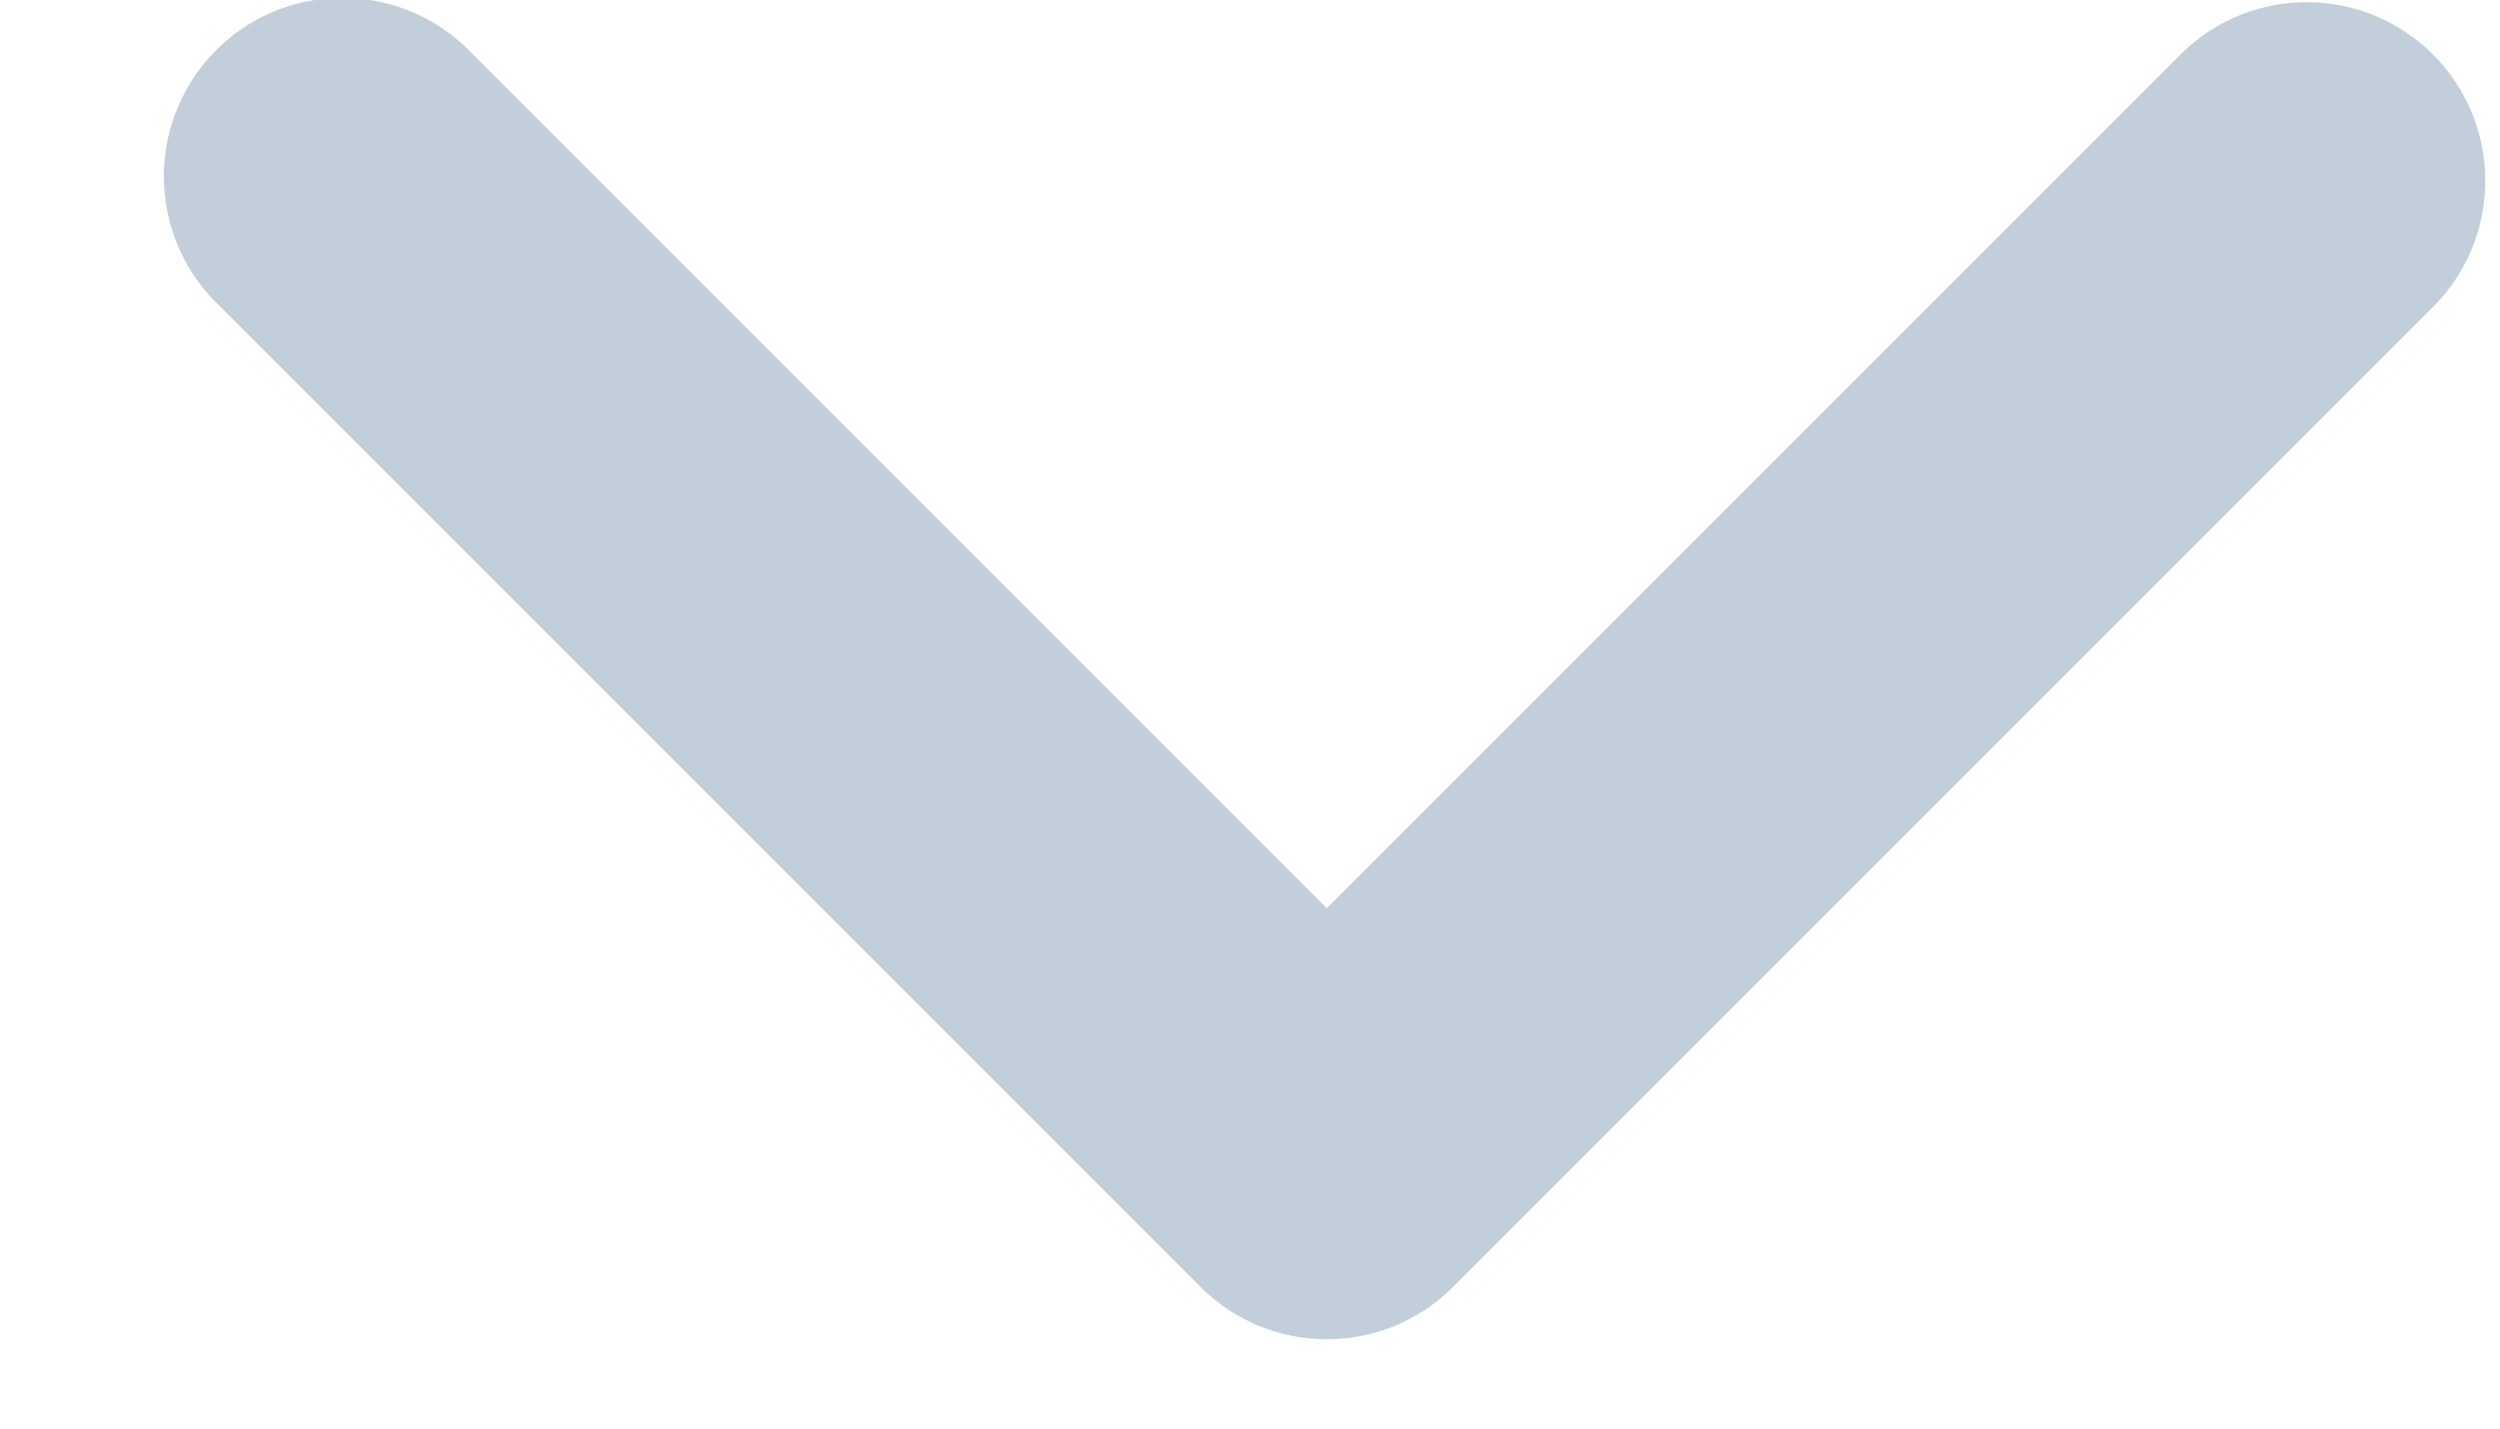
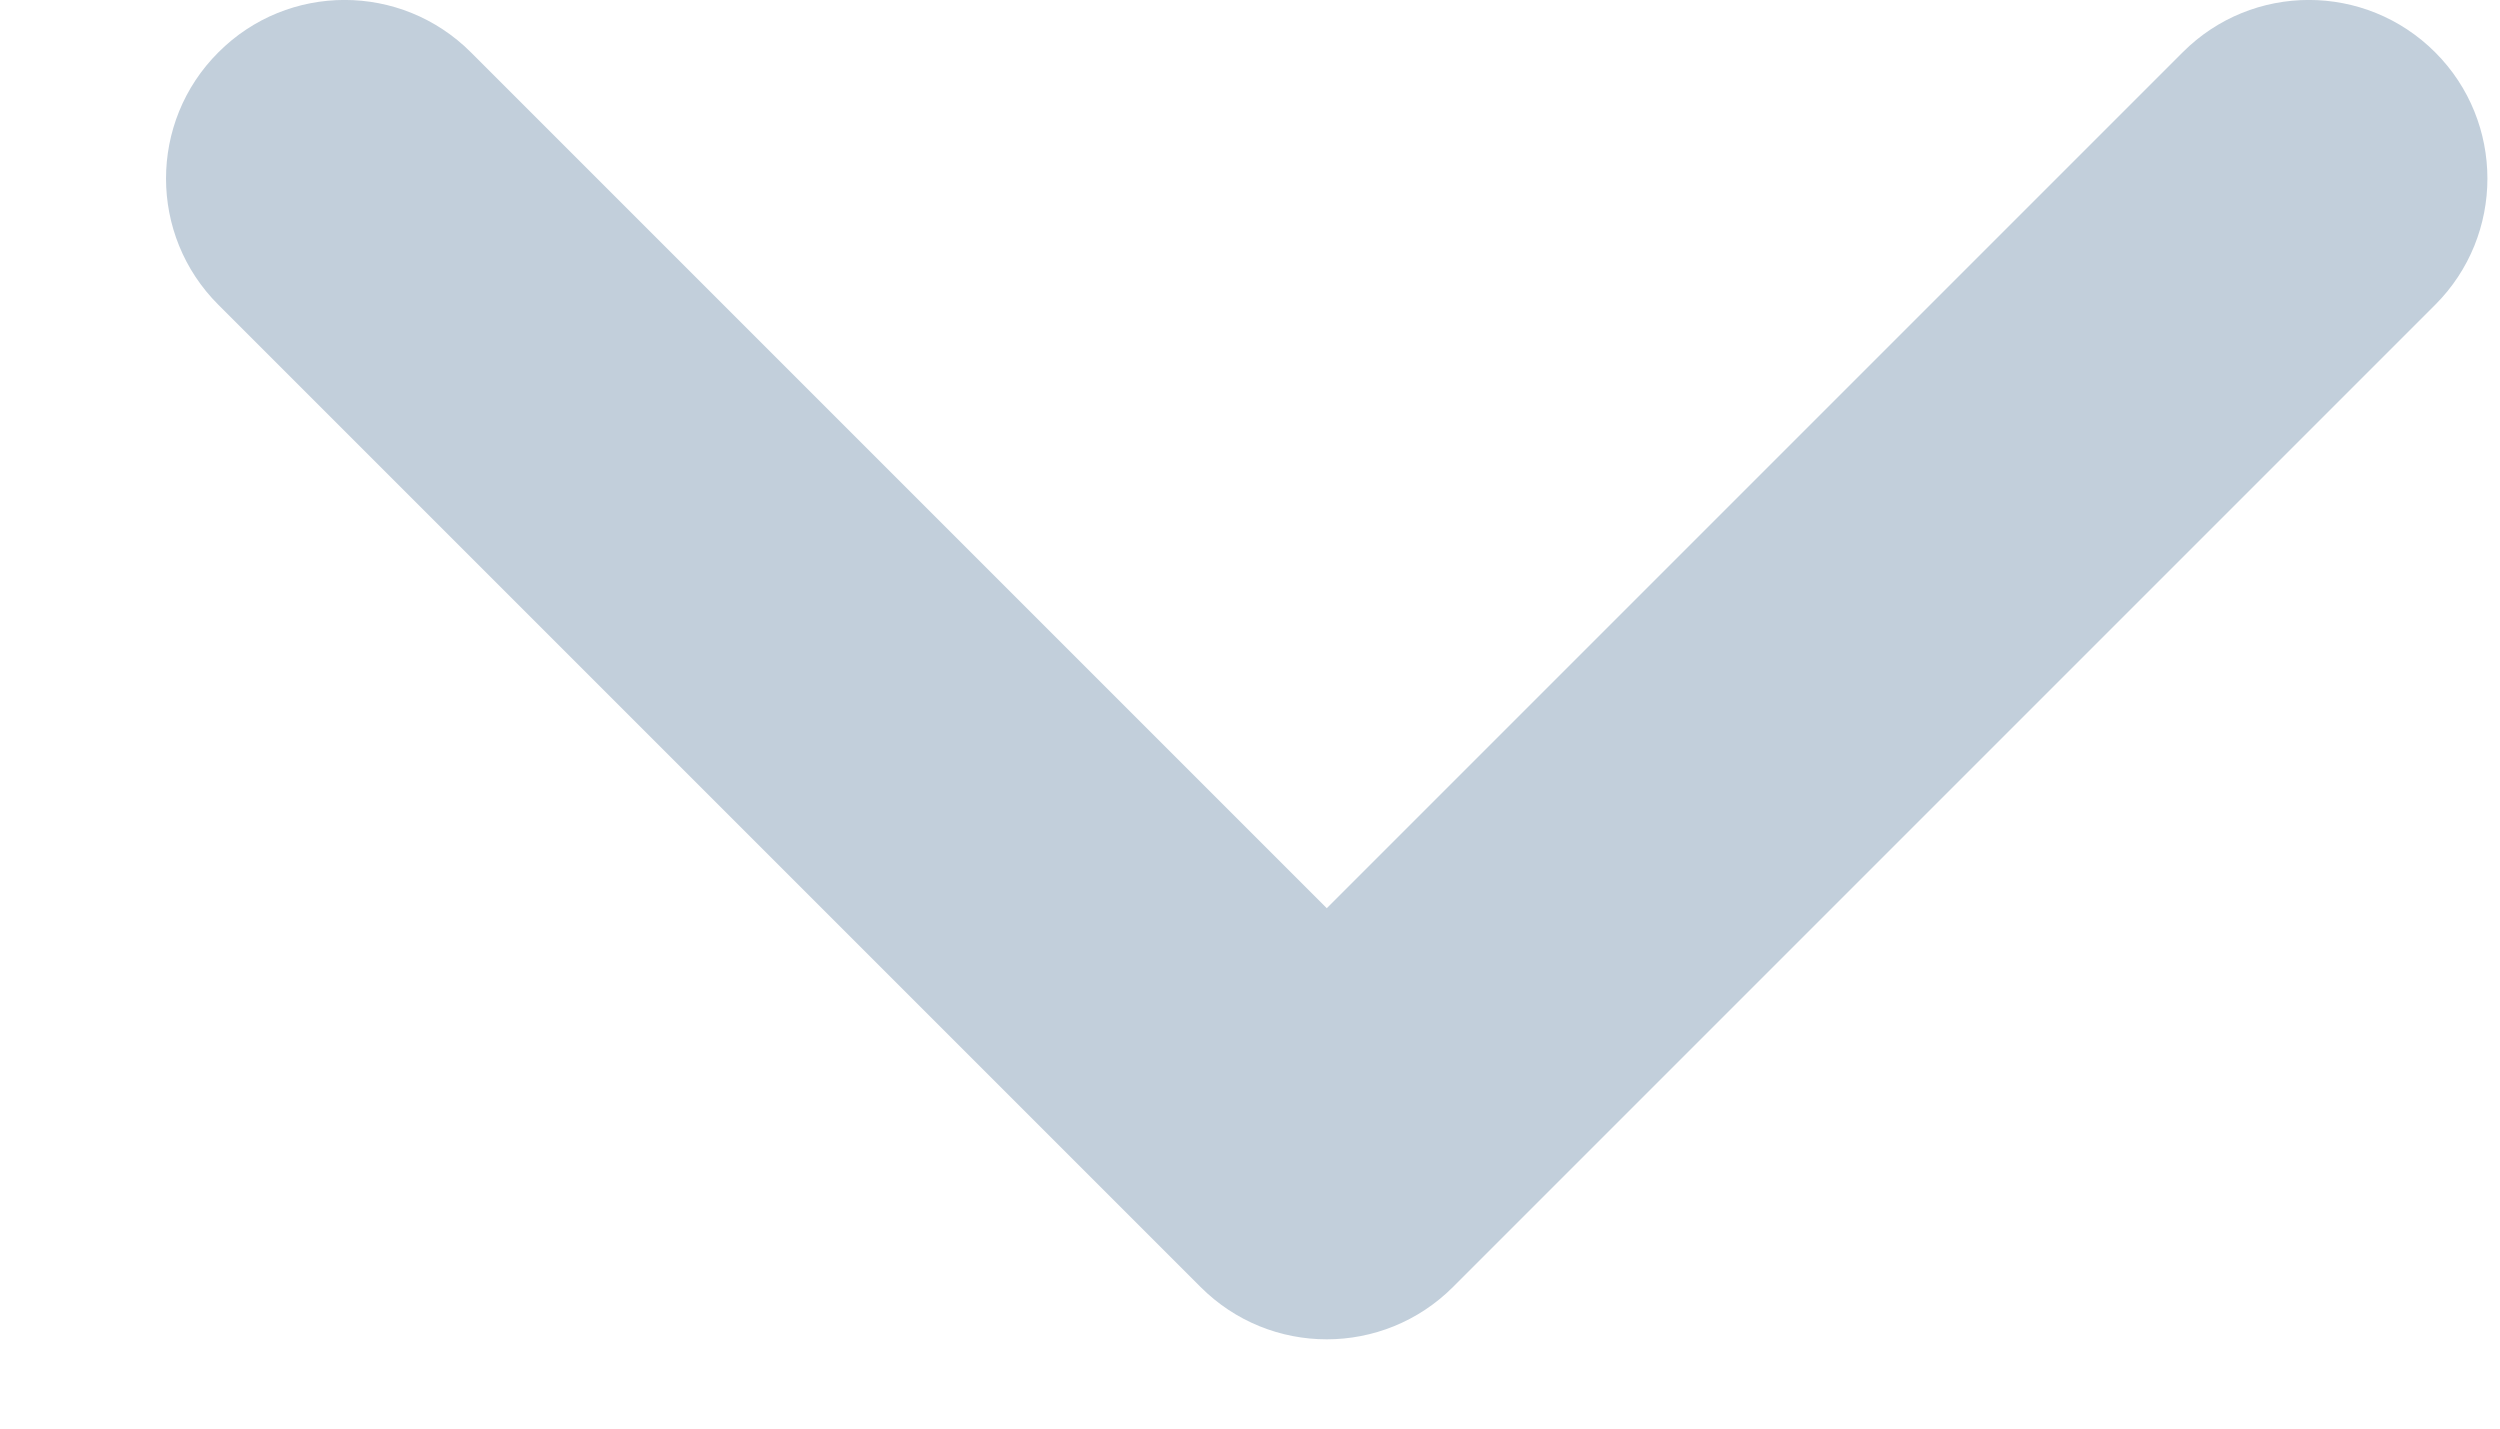
- <svg xmlns="http://www.w3.org/2000/svg" width="14" height="8" fill="none">
-   <path d="M2.637.293a1 1 0 10-1.414 1.414L2.637.293zM7.43 6.5l-.707.707a1 1 0 001.414 0L7.43 6.5zm6.207-4.793A1 1 0 0012.223.293l1.414 1.414zm-12.414 0l5.5 5.5 1.414-1.414-5.5-5.5-1.414 1.414zm6.914 5.5l5.5-5.5L12.223.293l-5.5 5.5 1.414 1.414z" fill="#C2CFDB" />
+ <svg xmlns="http://www.w3.org/2000/svg" width="14" height="8" viewBox="0 0 14 8" fill="none">
+   <path d="M2.637 0.293C2.246 -0.098 1.613 -0.098 1.223 0.293C0.832 0.683 0.832 1.317 1.223 1.707L2.637 0.293ZM7.43 6.5L6.723 7.207C7.113 7.598 7.746 7.598 8.137 7.207L7.43 6.5ZM13.637 1.707C14.027 1.317 14.027 0.683 13.637 0.293C13.246 -0.098 12.613 -0.098 12.223 0.293L13.637 1.707ZM1.223 1.707L6.723 7.207L8.137 5.793L2.637 0.293L1.223 1.707ZM8.137 7.207L13.637 1.707L12.223 0.293L6.723 5.793L8.137 7.207Z" fill="#C2CFDB" />
</svg>
